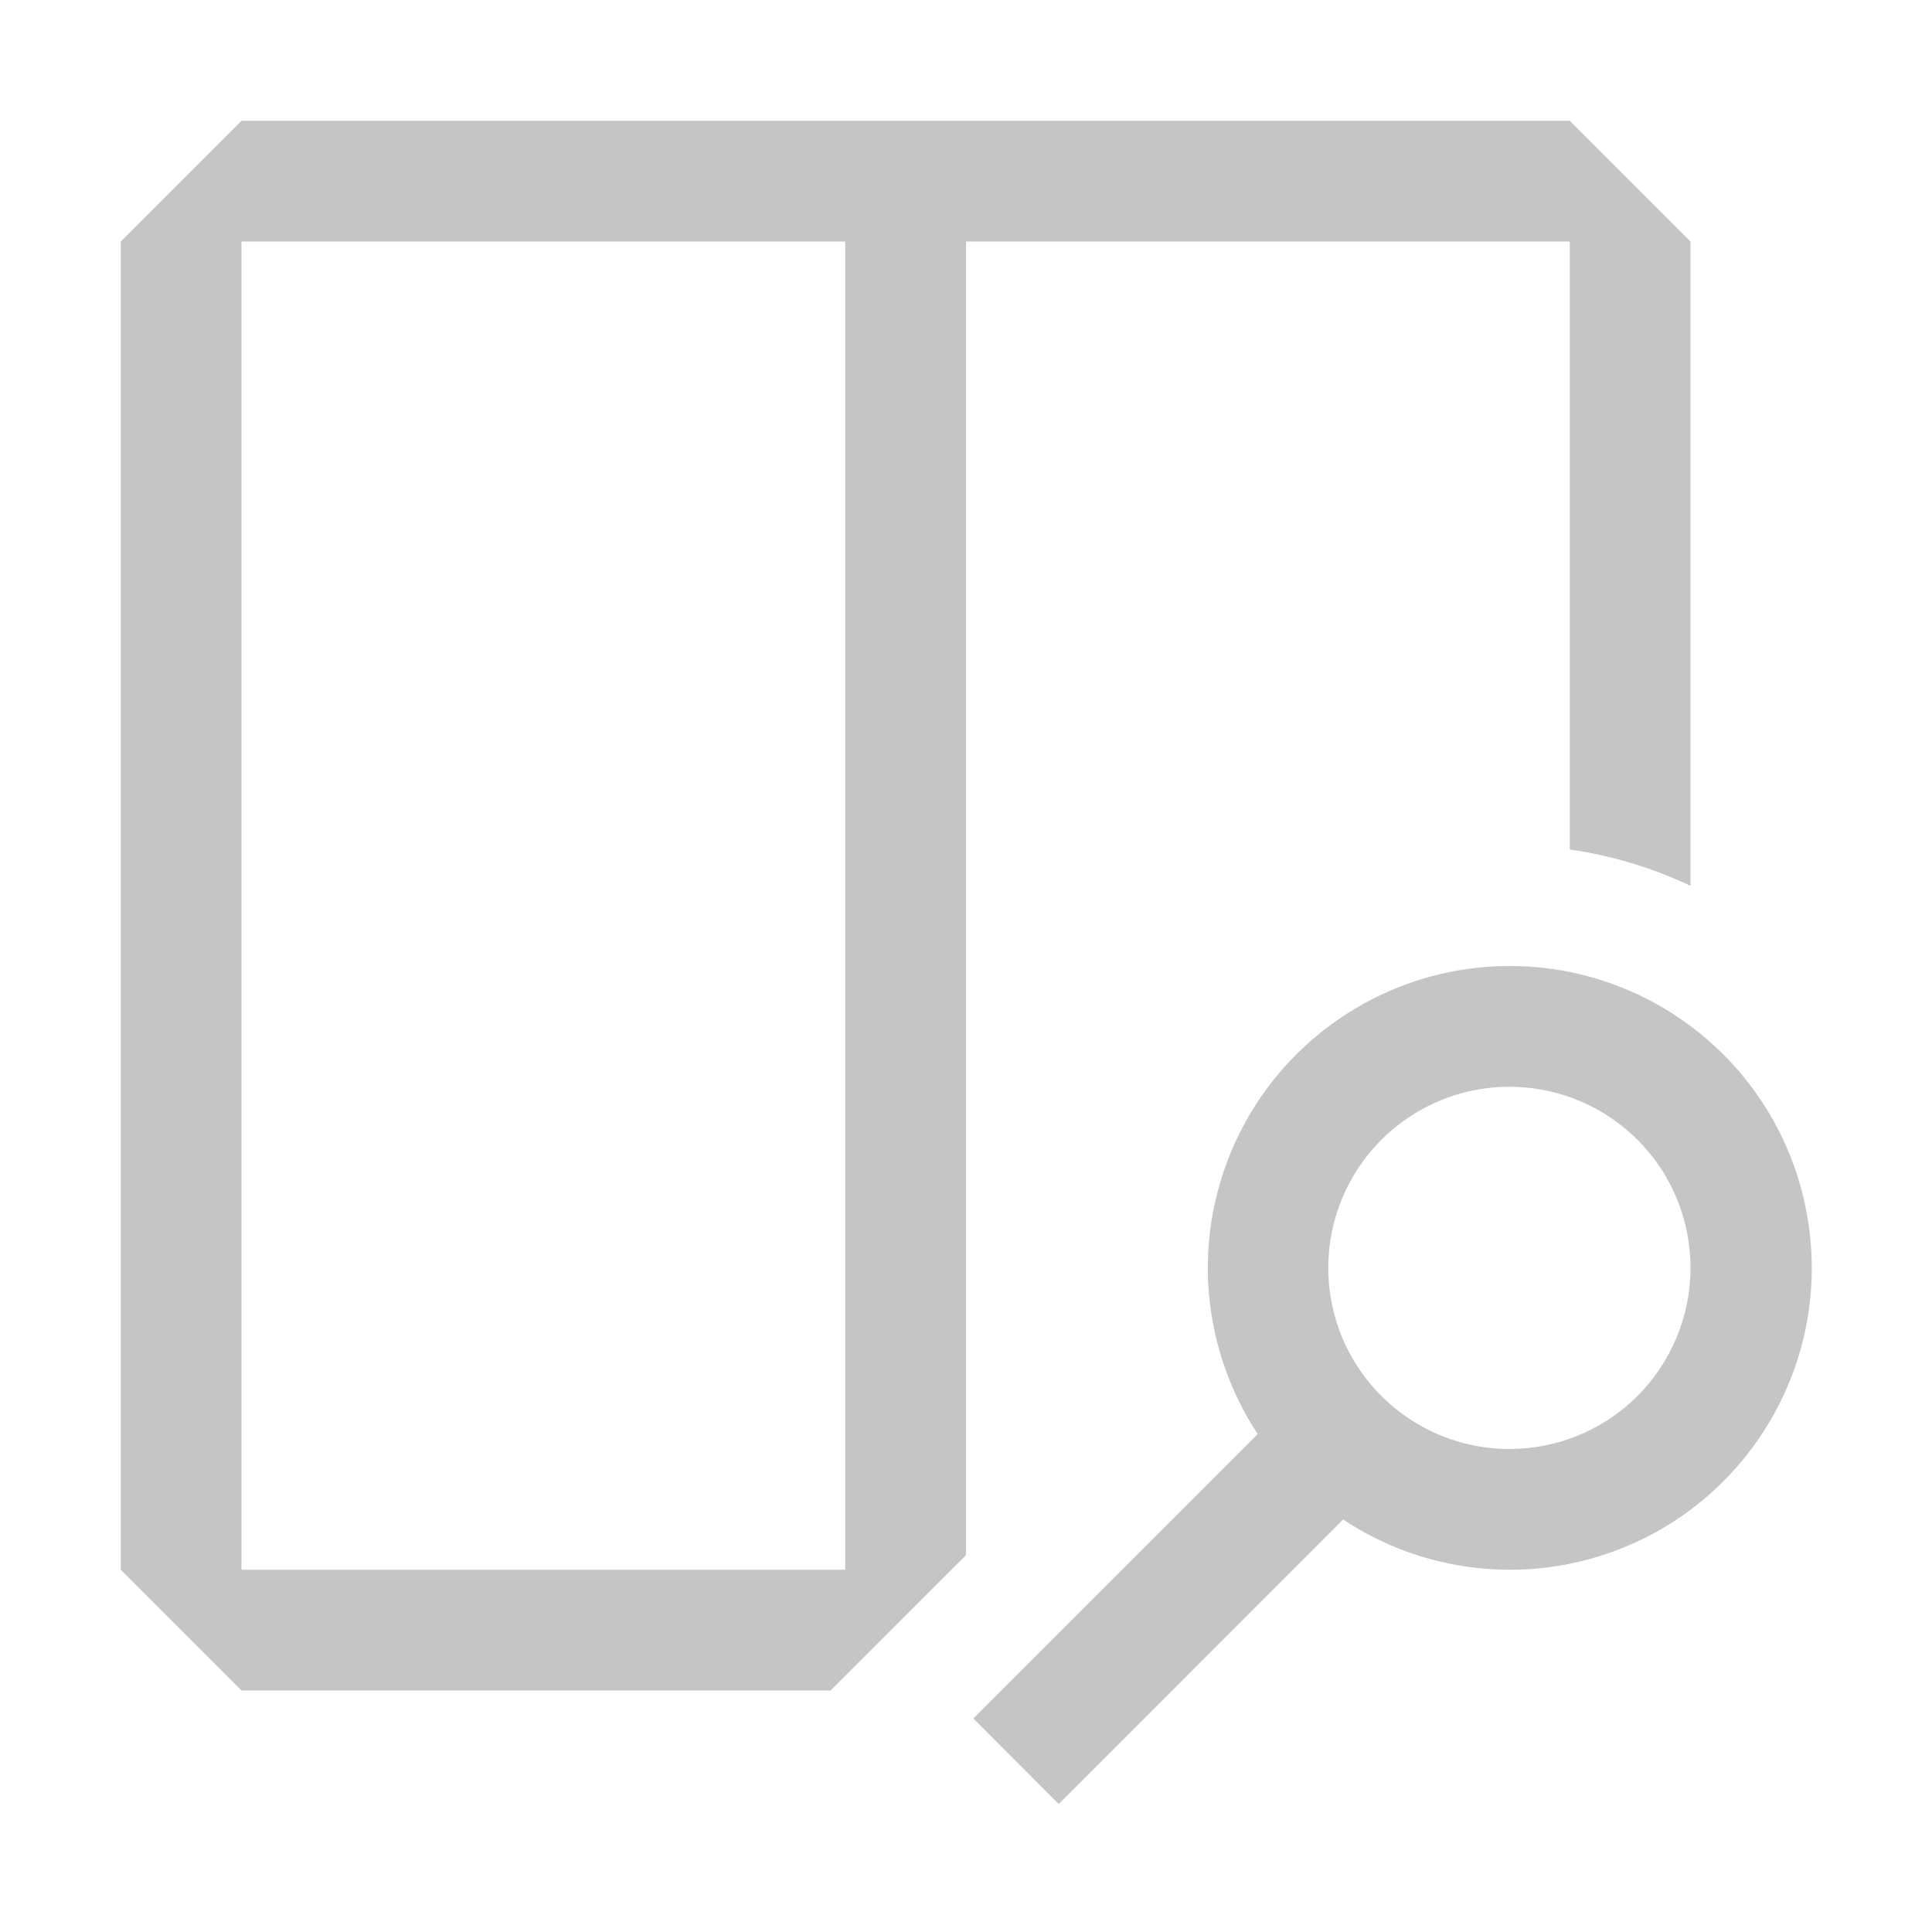
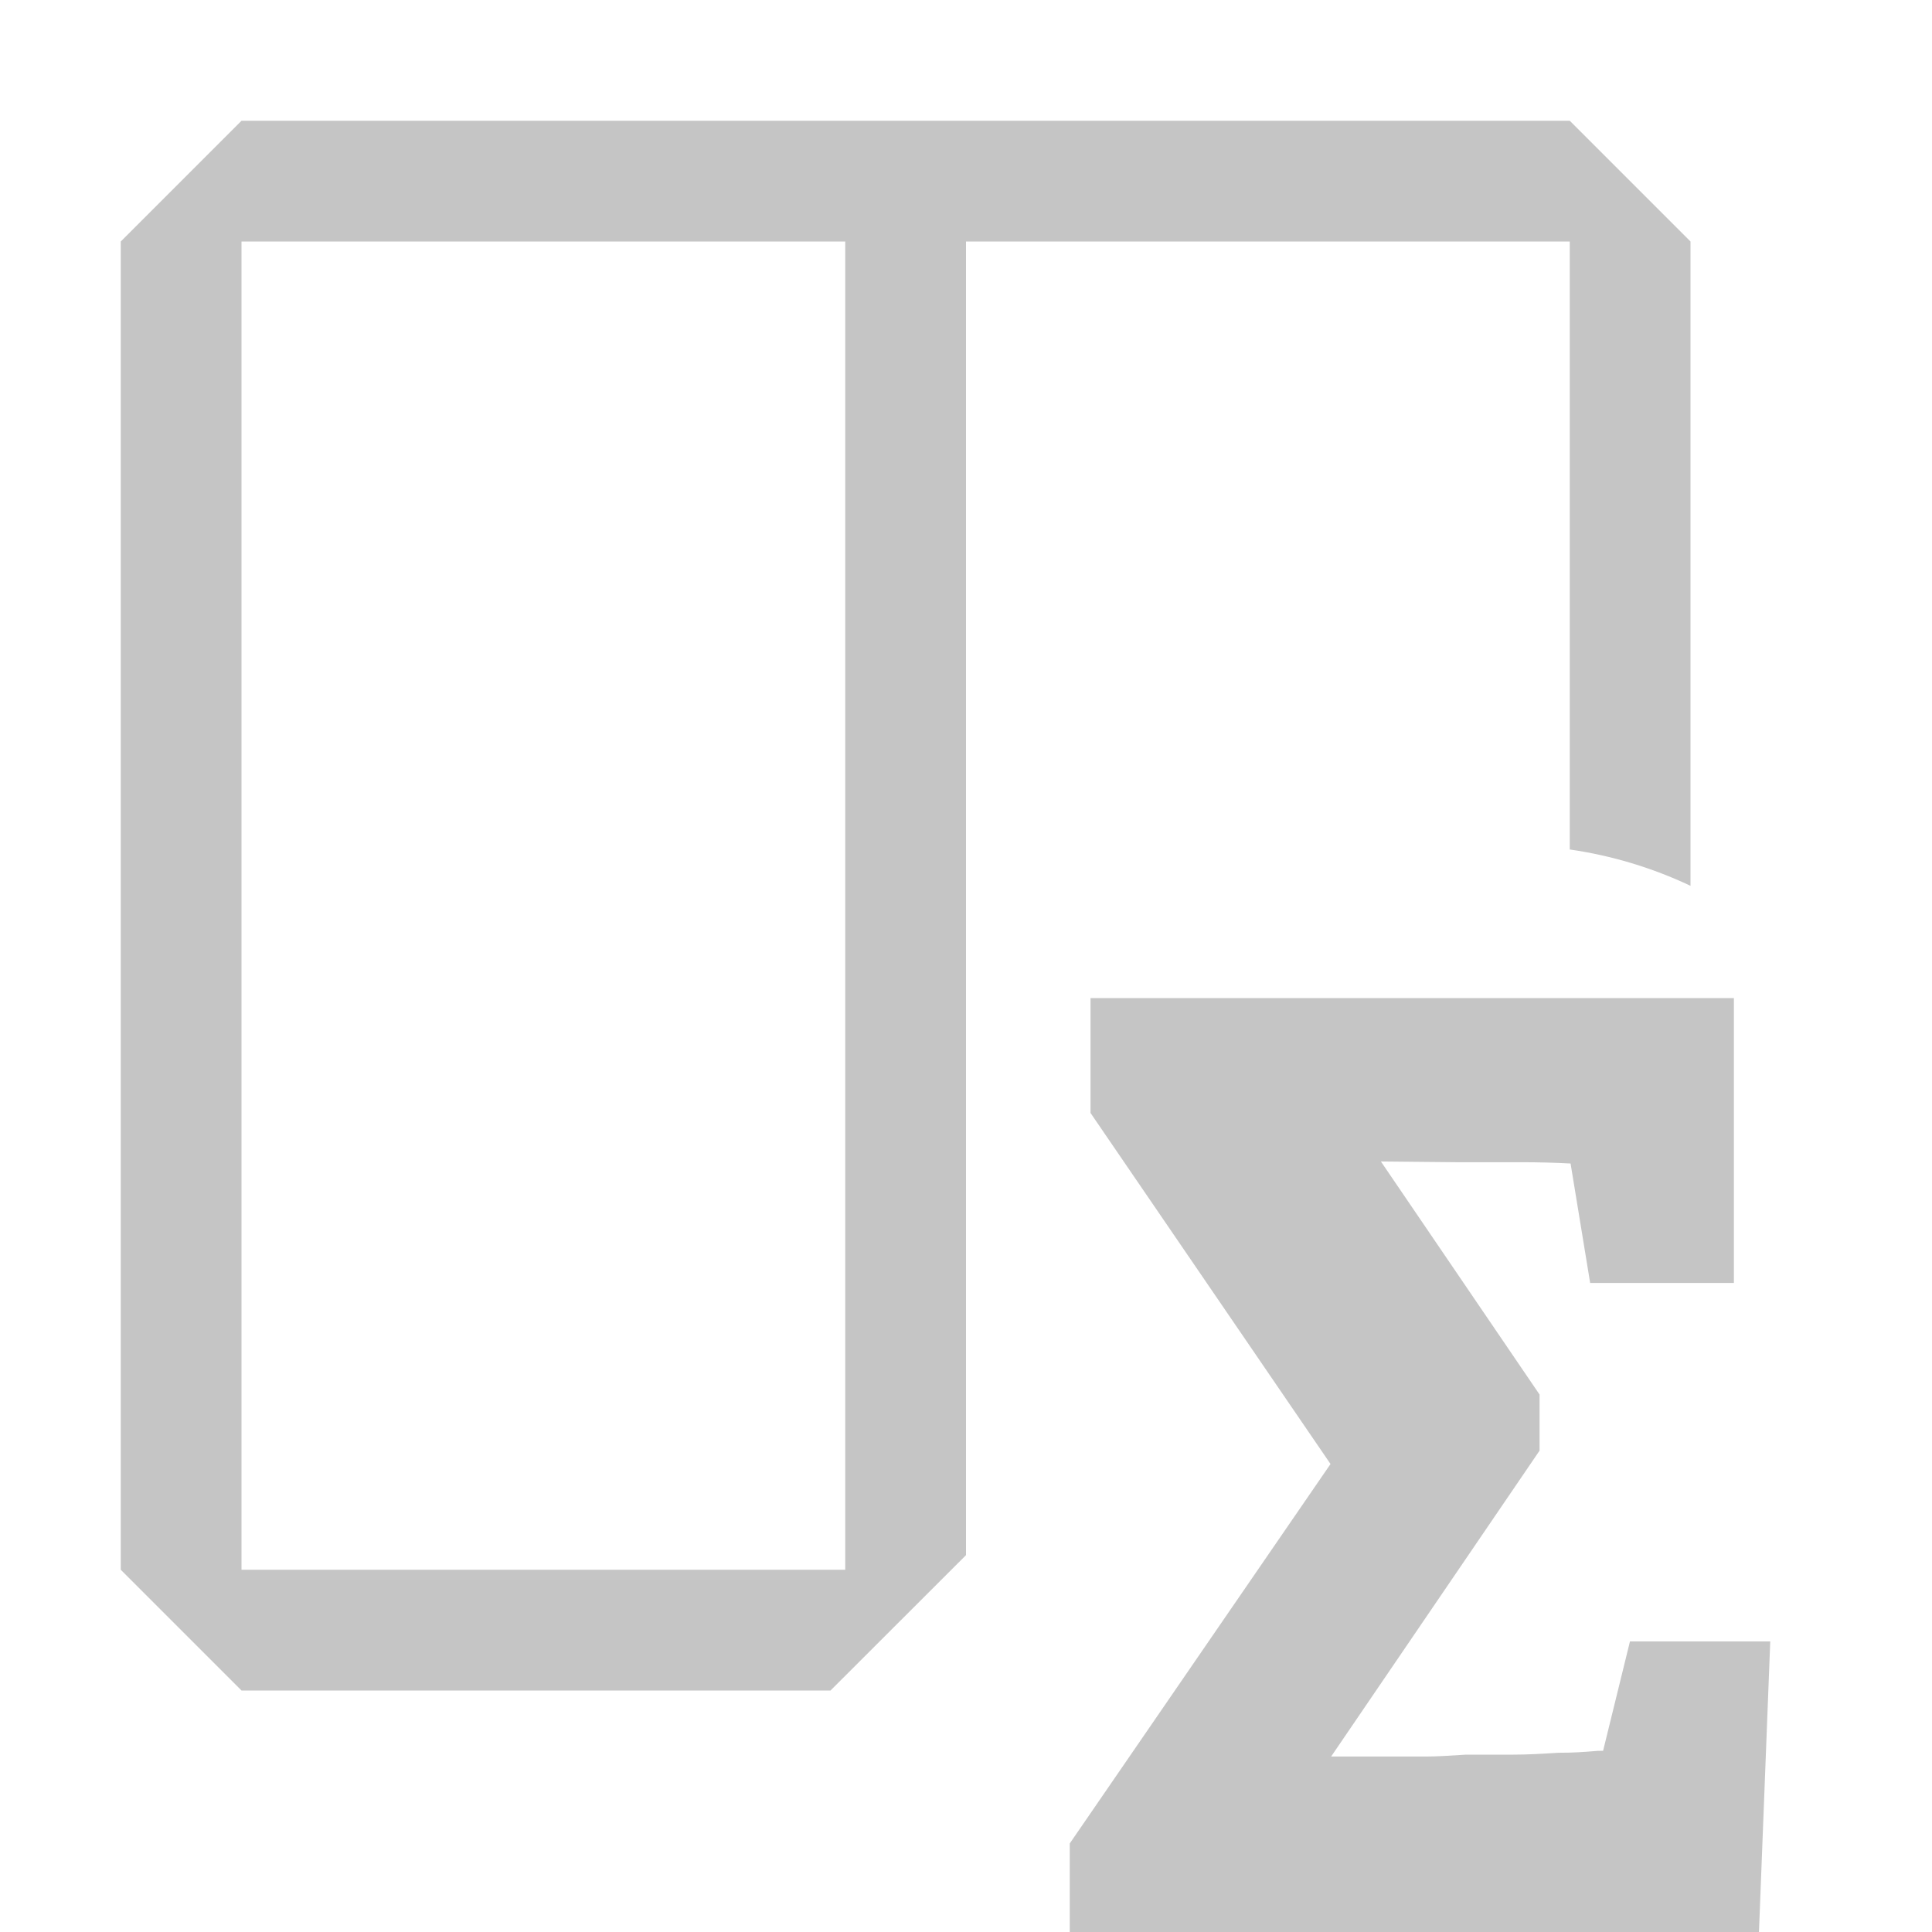
<svg xmlns="http://www.w3.org/2000/svg" width="16" height="16" viewBox="0 0 16 16" fill="none">
-   <path fill-rule="evenodd" clip-rule="evenodd" d="M11.219 8.355C11.606 8.123 12.049 8 12.5 8C12.89 7.999 13.275 8.09 13.624 8.265C13.973 8.44 14.276 8.694 14.509 9.006C14.742 9.319 14.899 9.682 14.966 10.067C15.034 10.451 15.011 10.846 14.899 11.219C14.786 11.593 14.588 11.935 14.32 12.218C14.052 12.502 13.721 12.719 13.354 12.851C12.987 12.984 12.594 13.029 12.207 12.982C11.82 12.936 11.448 12.8 11.123 12.584L8.768 14.94L8.061 14.232L10.416 11.877C10.168 11.5 10.026 11.063 10.005 10.613C9.985 10.162 10.087 9.714 10.301 9.316C10.514 8.919 10.832 8.587 11.219 8.355ZM11.667 11.747C11.914 11.912 12.204 12 12.5 12C12.898 12 13.28 11.842 13.561 11.561C13.842 11.279 14 10.898 14 10.5C14 10.203 13.912 9.913 13.748 9.667C13.583 9.42 13.348 9.228 13.074 9.114C12.8 9.001 12.499 8.971 12.208 9.029C11.917 9.087 11.649 9.23 11.44 9.439C11.23 9.649 11.087 9.916 11.029 10.207C10.971 10.498 11.001 10.8 11.114 11.074C11.228 11.348 11.42 11.582 11.667 11.747Z" fill="#C5C5C5" />
+   <text x="9" y="14" style="font-size: 8px;" stroke="#C5C5C5">∑</text>
  <path fill-rule="evenodd" clip-rule="evenodd" d="M13 1L14 2V7.336C13.683 7.186 13.346 7.085 13 7.035V2L8 2L8 12.879L6.878 14H2L1 13V2L2 1H13ZM9.708 14H9.708L10 13.708V13.708L9.708 14ZM13 10.517C13 10.512 13 10.506 13 10.5C13 10.494 13 10.488 13 10.483V10.517ZM2 2L7 2L7 13H2L2 2Z" fill="#C5C5C5" />
</svg>
